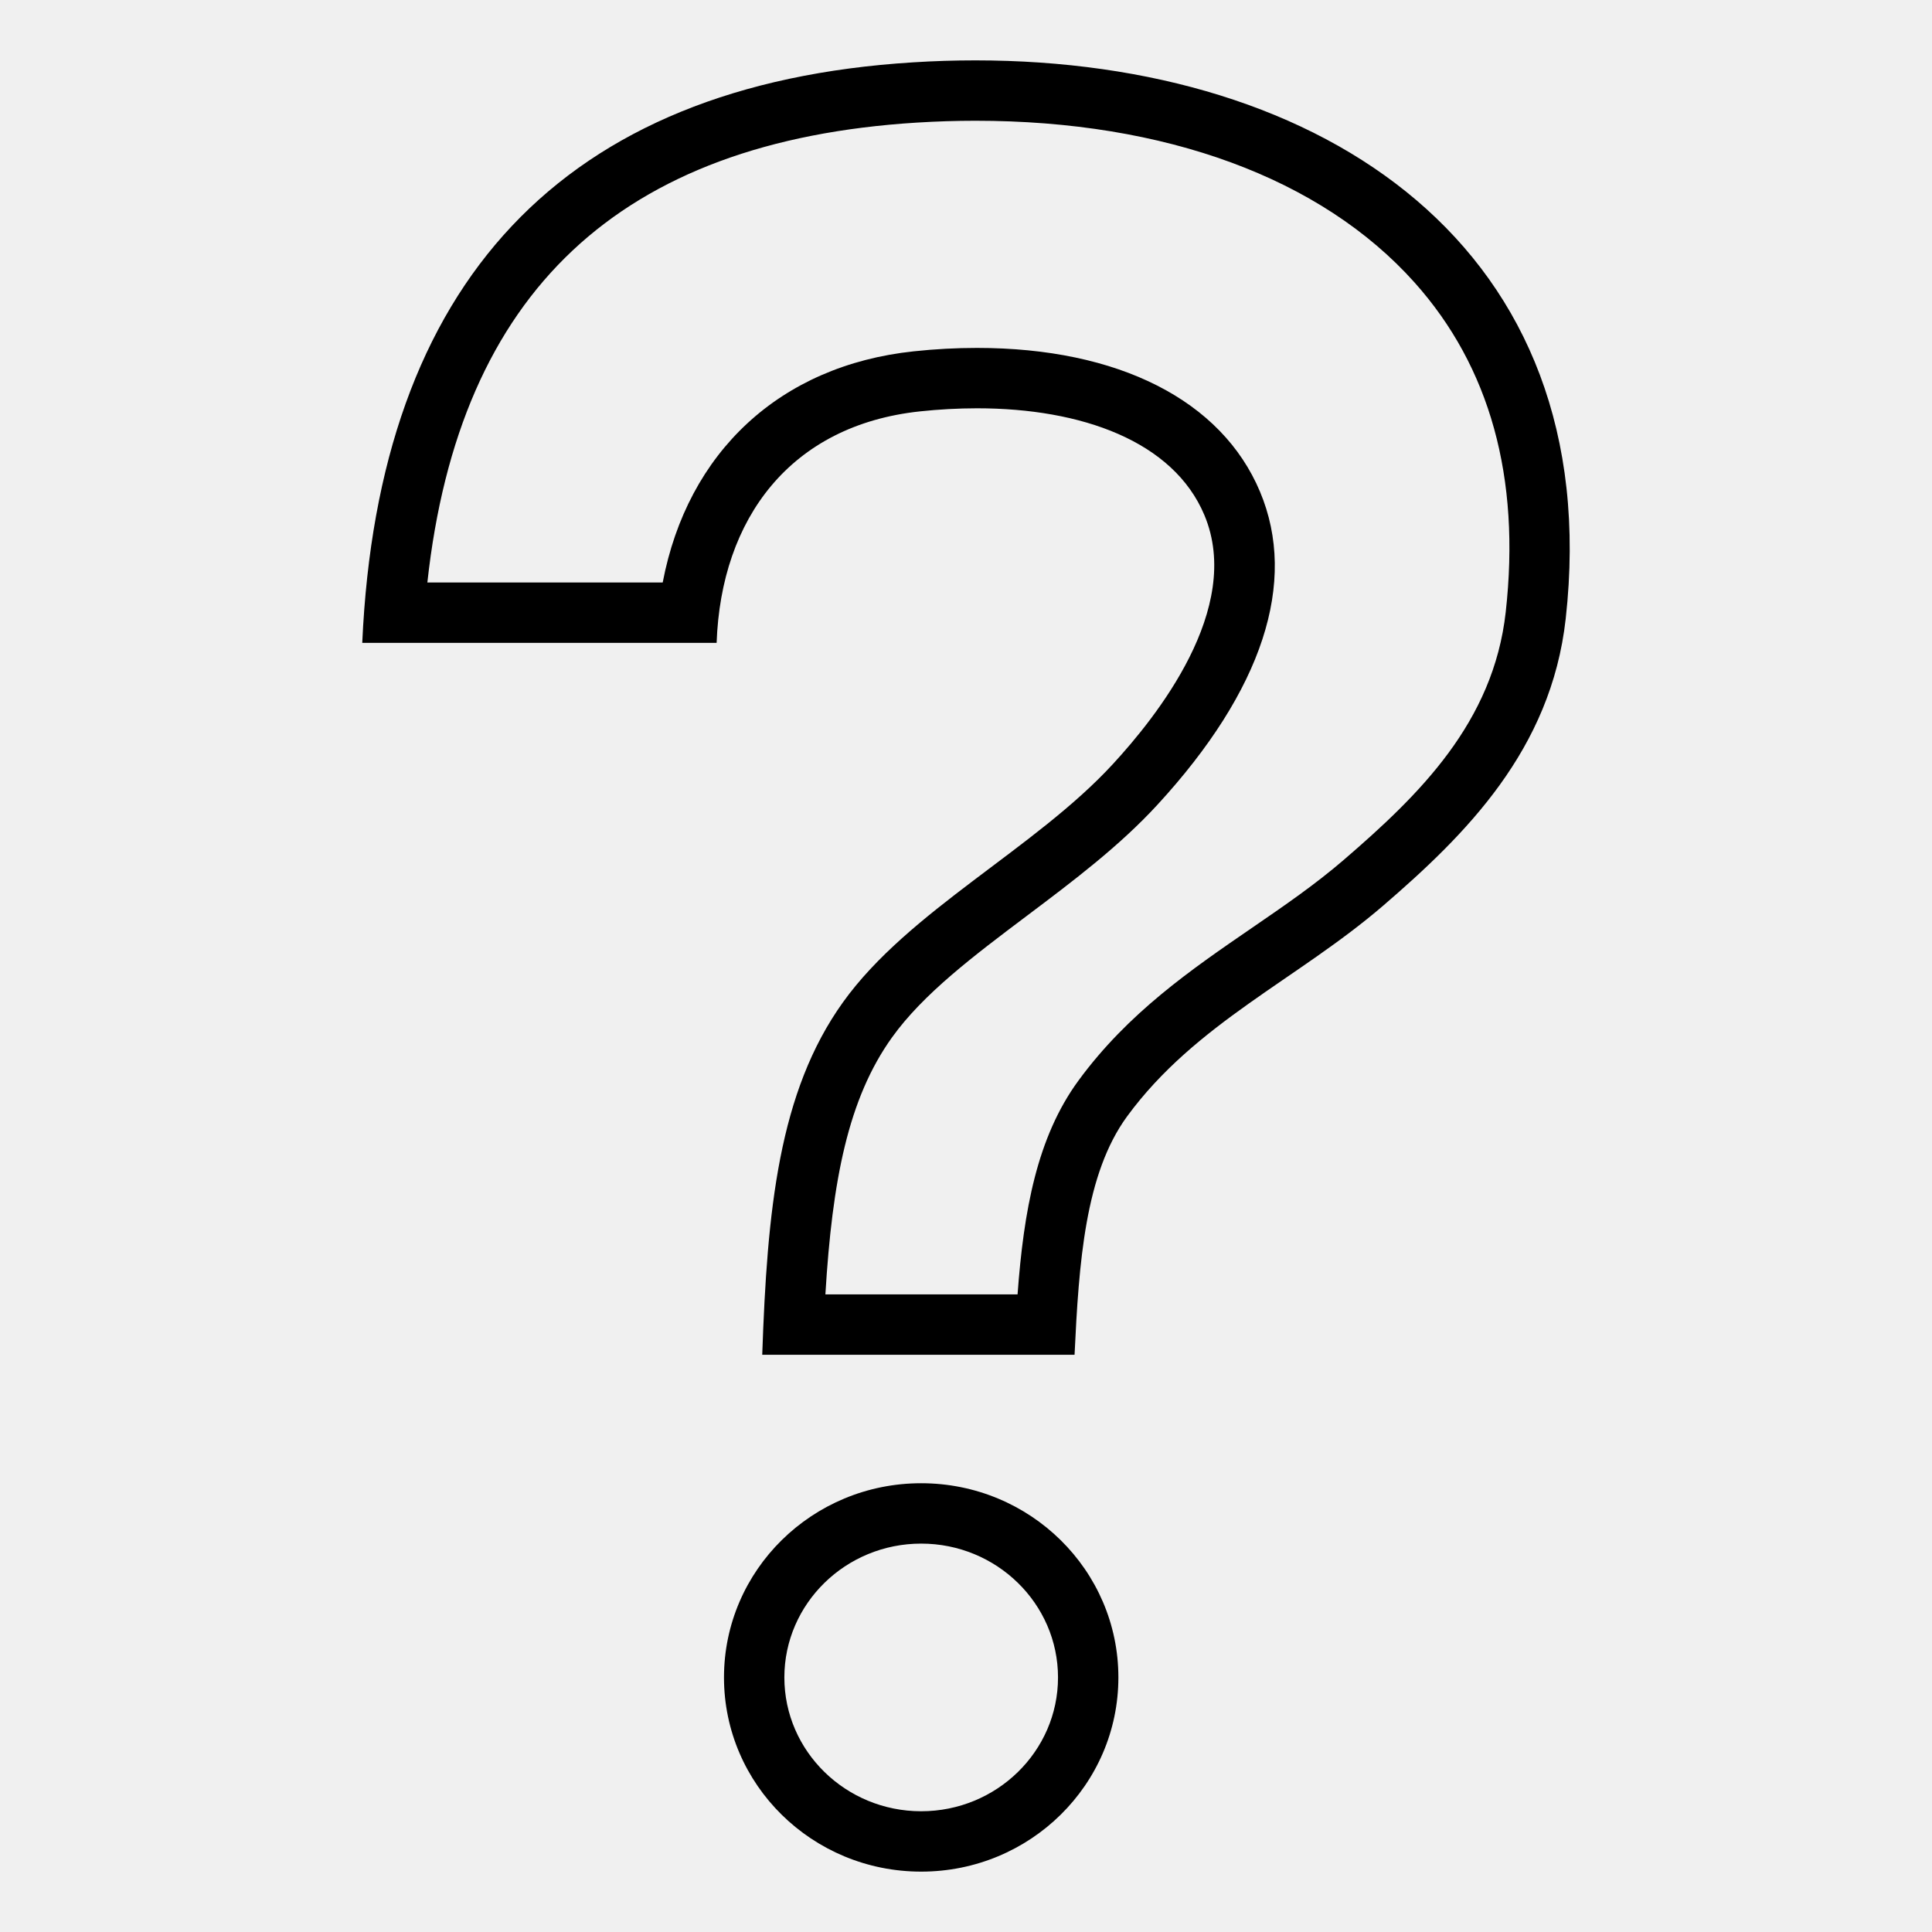
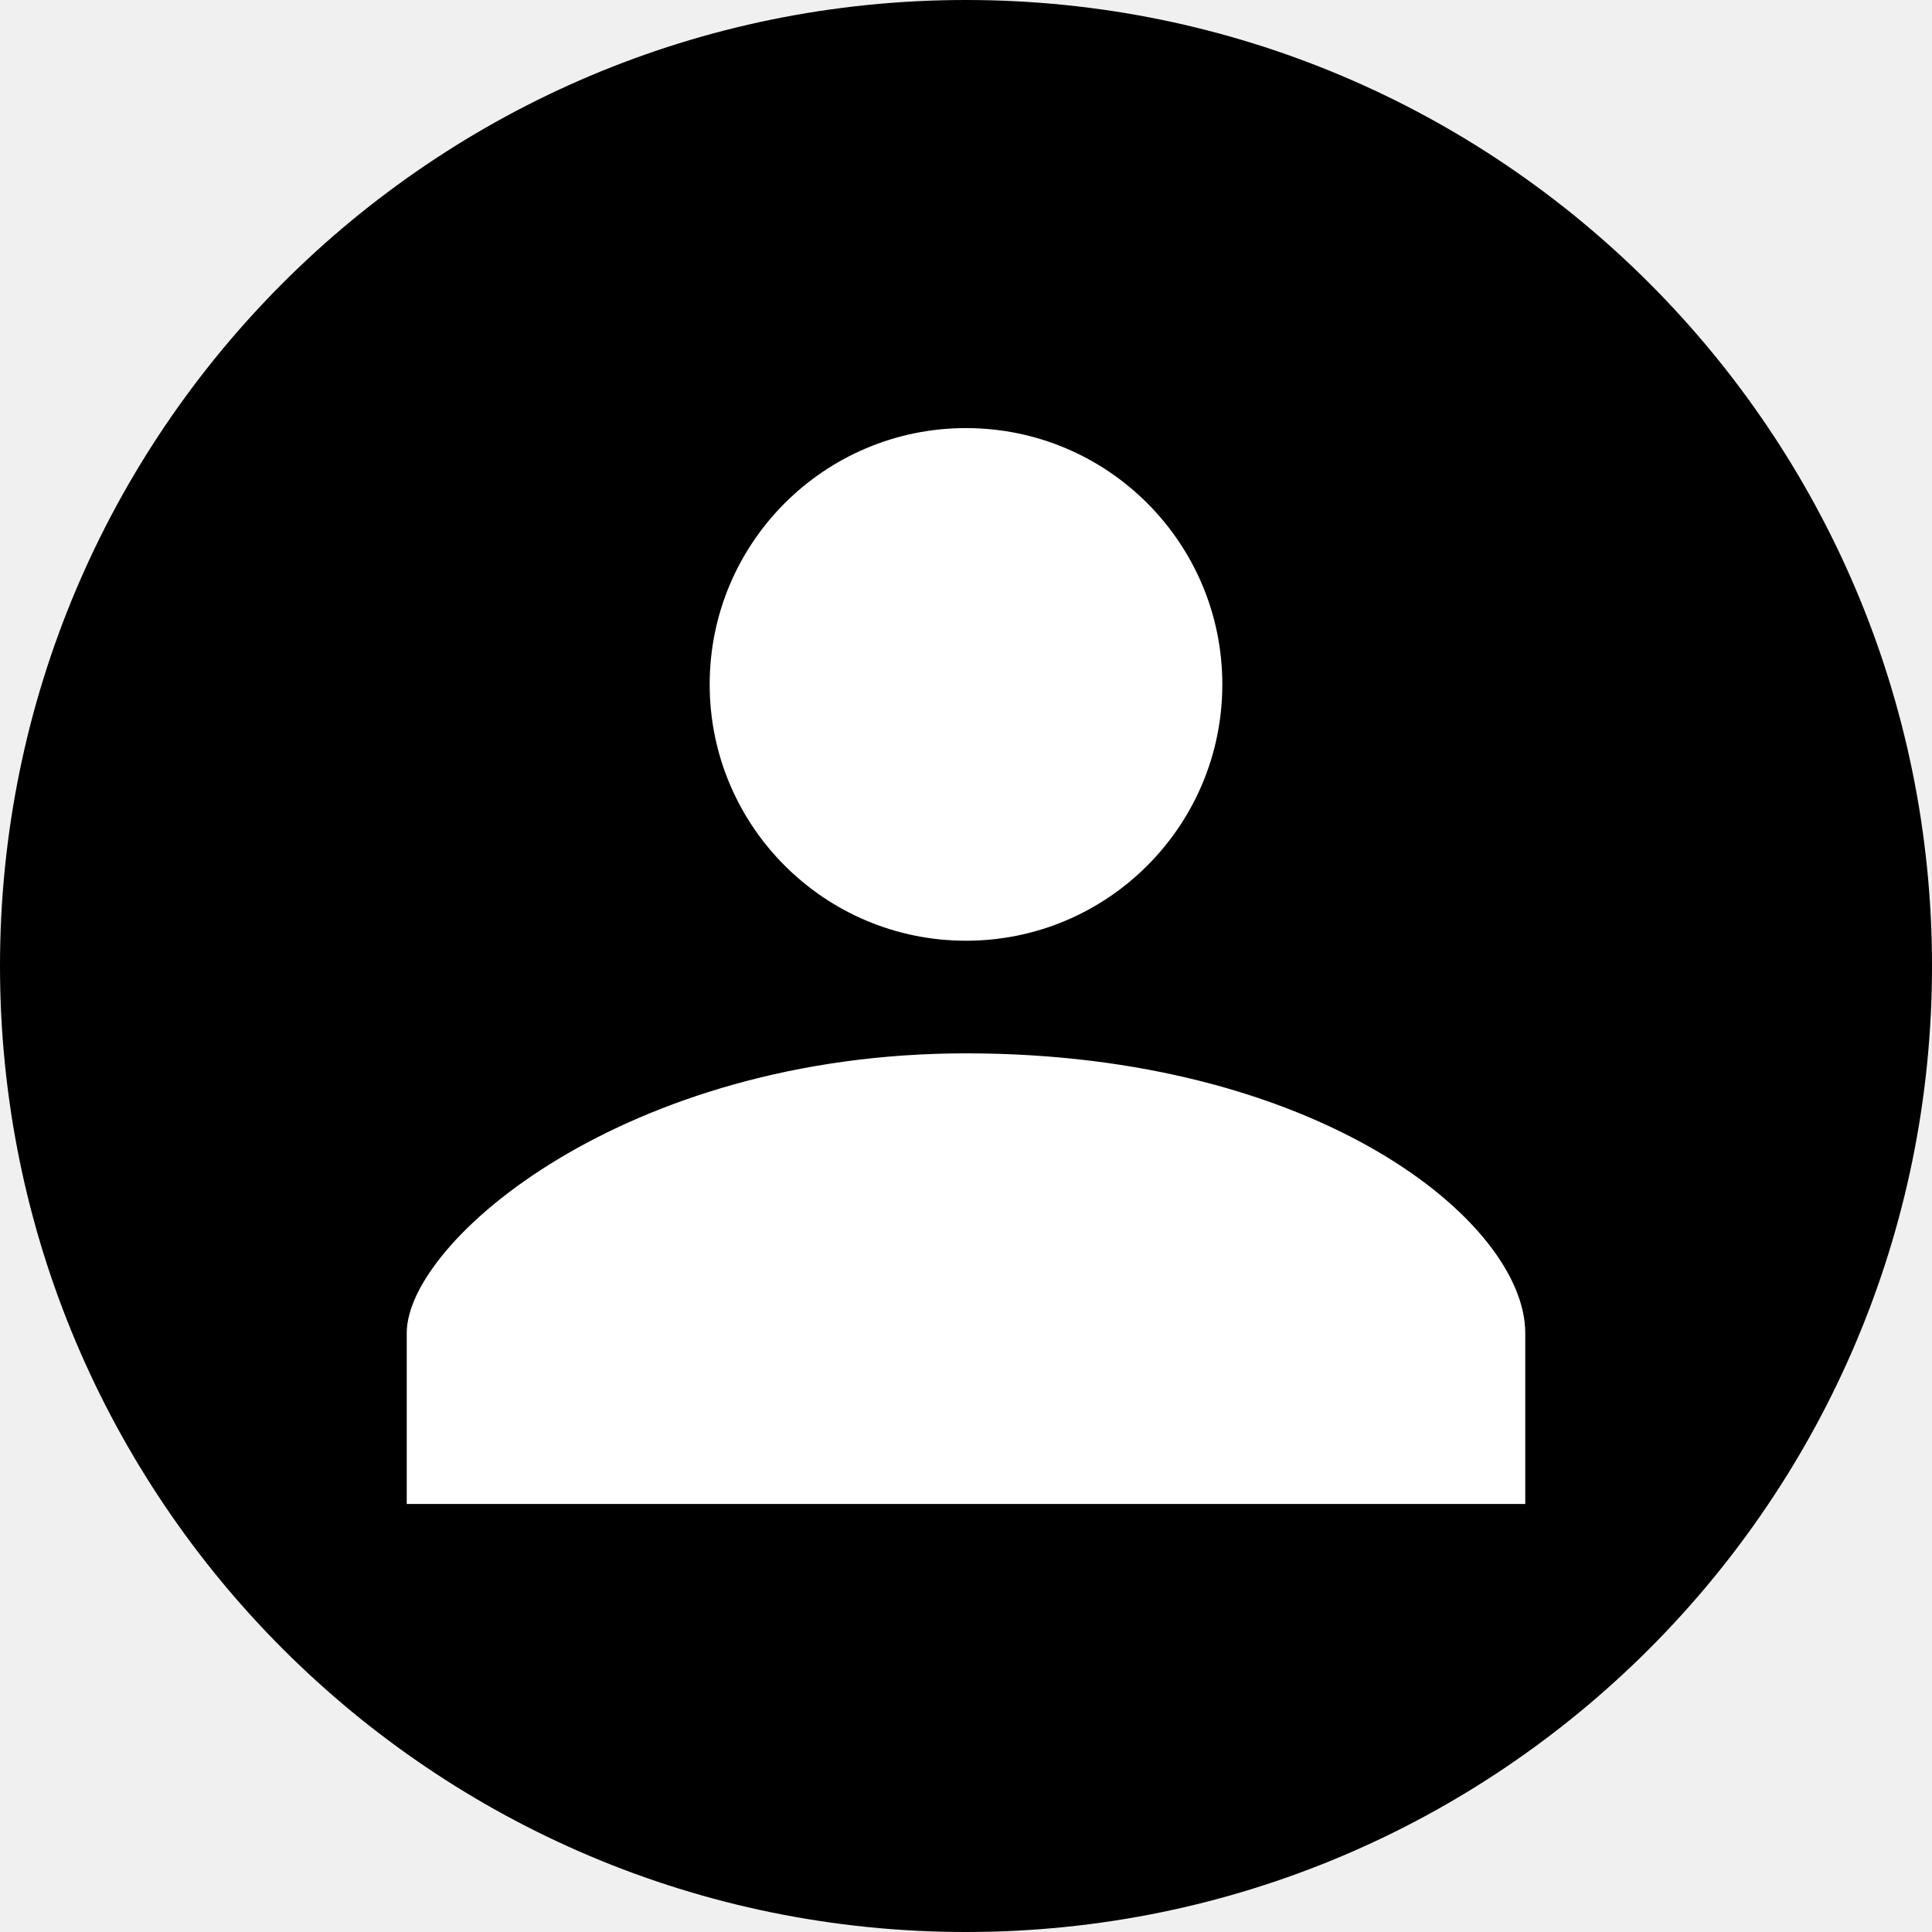
- <svg xmlns="http://www.w3.org/2000/svg" width="800px" height="800px" viewBox="0 0 64 64" aria-hidden="true" role="img" class="iconify iconify--emojione-monotone" preserveAspectRatio="xMidYMid meet">
-   <path d="M32.313 4c6.29 0 11.456 1.903 14.545 5.357c2.501 2.795 3.518 6.468 3.021 10.918c-.408 3.662-2.872 6.063-5.361 8.206c-.943.813-1.965 1.515-3.045 2.256c-2.018 1.384-4.104 2.815-5.75 5.062c-1.374 1.878-1.811 4.313-2.015 7.08h-6.366c.228-3.787.755-6.486 2.206-8.512c1.037-1.447 2.711-2.707 4.484-4.041c1.5-1.129 3.051-2.296 4.312-3.67c3.48-3.785 4.654-7.37 3.395-10.369c-1.271-3.026-4.689-4.762-9.377-4.762c-.682 0-1.387.037-2.093.113c-4.437.47-7.494 3.344-8.316 7.657h-7.796c1.054-9.632 6.376-14.622 16.217-15.234c.649-.04 1.302-.061 1.939-.061m0-2c-.682 0-1.369.021-2.064.065C18.612 2.789 12.531 9.379 12 21.296h11.739c.147-4.128 2.451-7.214 6.741-7.669a18.001 18.001 0 0 1 1.882-.102c3.471 0 6.506 1.092 7.534 3.536c1.307 3.11-1.627 6.724-3.022 8.241c-2.582 2.813-6.776 4.865-8.95 7.9c-2.131 2.974-2.51 6.887-2.674 11.676h10.346c.145-3.062.349-5.995 1.742-7.898c2.266-3.092 5.65-4.541 8.486-6.983c2.709-2.334 5.559-5.147 6.042-9.501C53.238 8.194 43.832 2 32.313 2z" fill="#000000" />
-   <path d="M30.515 51.134c2.5 0 4.533 1.989 4.533 4.434S33.015 60 30.515 60c-2.499 0-4.532-1.988-4.532-4.433s2.033-4.433 4.532-4.433m0-2c-3.608 0-6.532 2.881-6.532 6.434S26.907 62 30.515 62c3.609 0 6.533-2.88 6.533-6.433s-2.924-6.433-6.533-6.433z" fill="#000000" />
+ <svg xmlns="http://www.w3.org/2000/svg" fill="#ffffff" width="800px" height="800px" viewBox="-3 -3 38 38">
+   <g id="deeditor_bgCarrier" stroke-width="0">
+     <rect id="dee_c_e" x="-3" y="-3" width="38" height="38" rx="38.4" fill="#000000" strokewidth="0" />
+   </g>
+   <path d="M16 15.503A5.041 5.041 0 1 0 16 5.42a5.041 5.041 0 0 0 0 10.083zm0 2.215c-6.703 0-11 3.699-11 5.5v3.363h22v-3.363c0-2.178-4.068-5.5-11-5.5z" fill="#ffffff" />
</svg>
